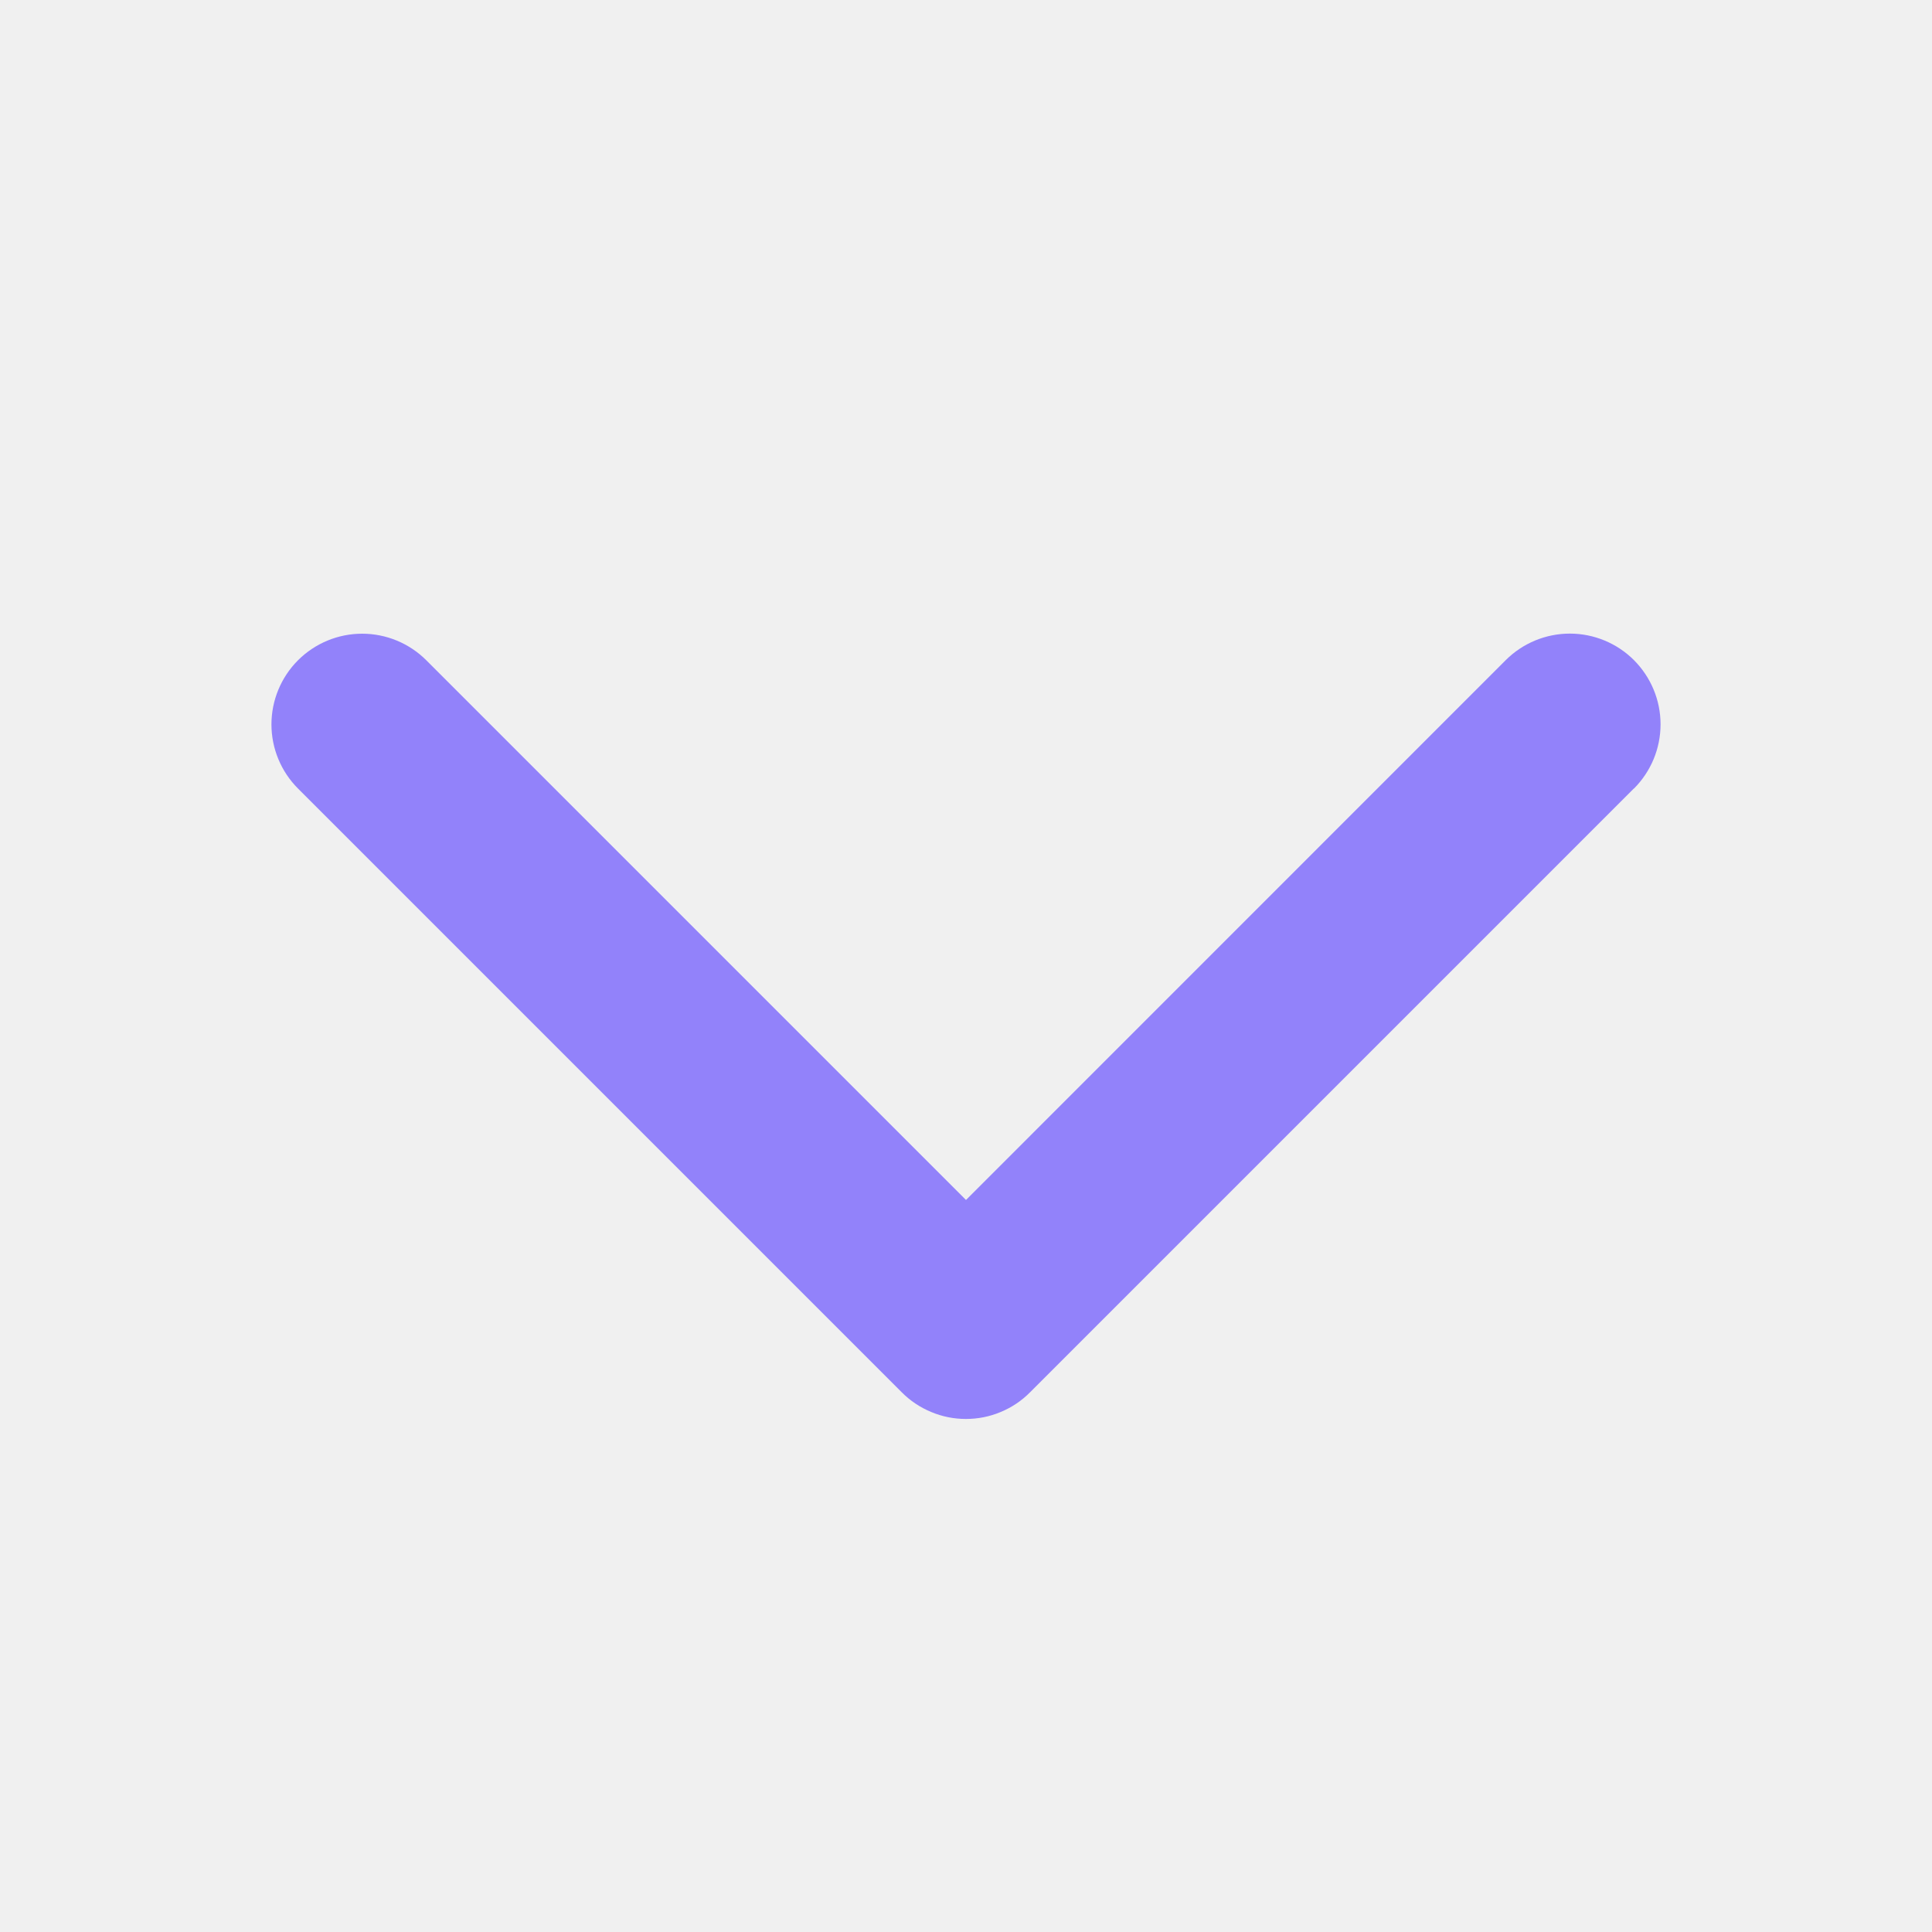
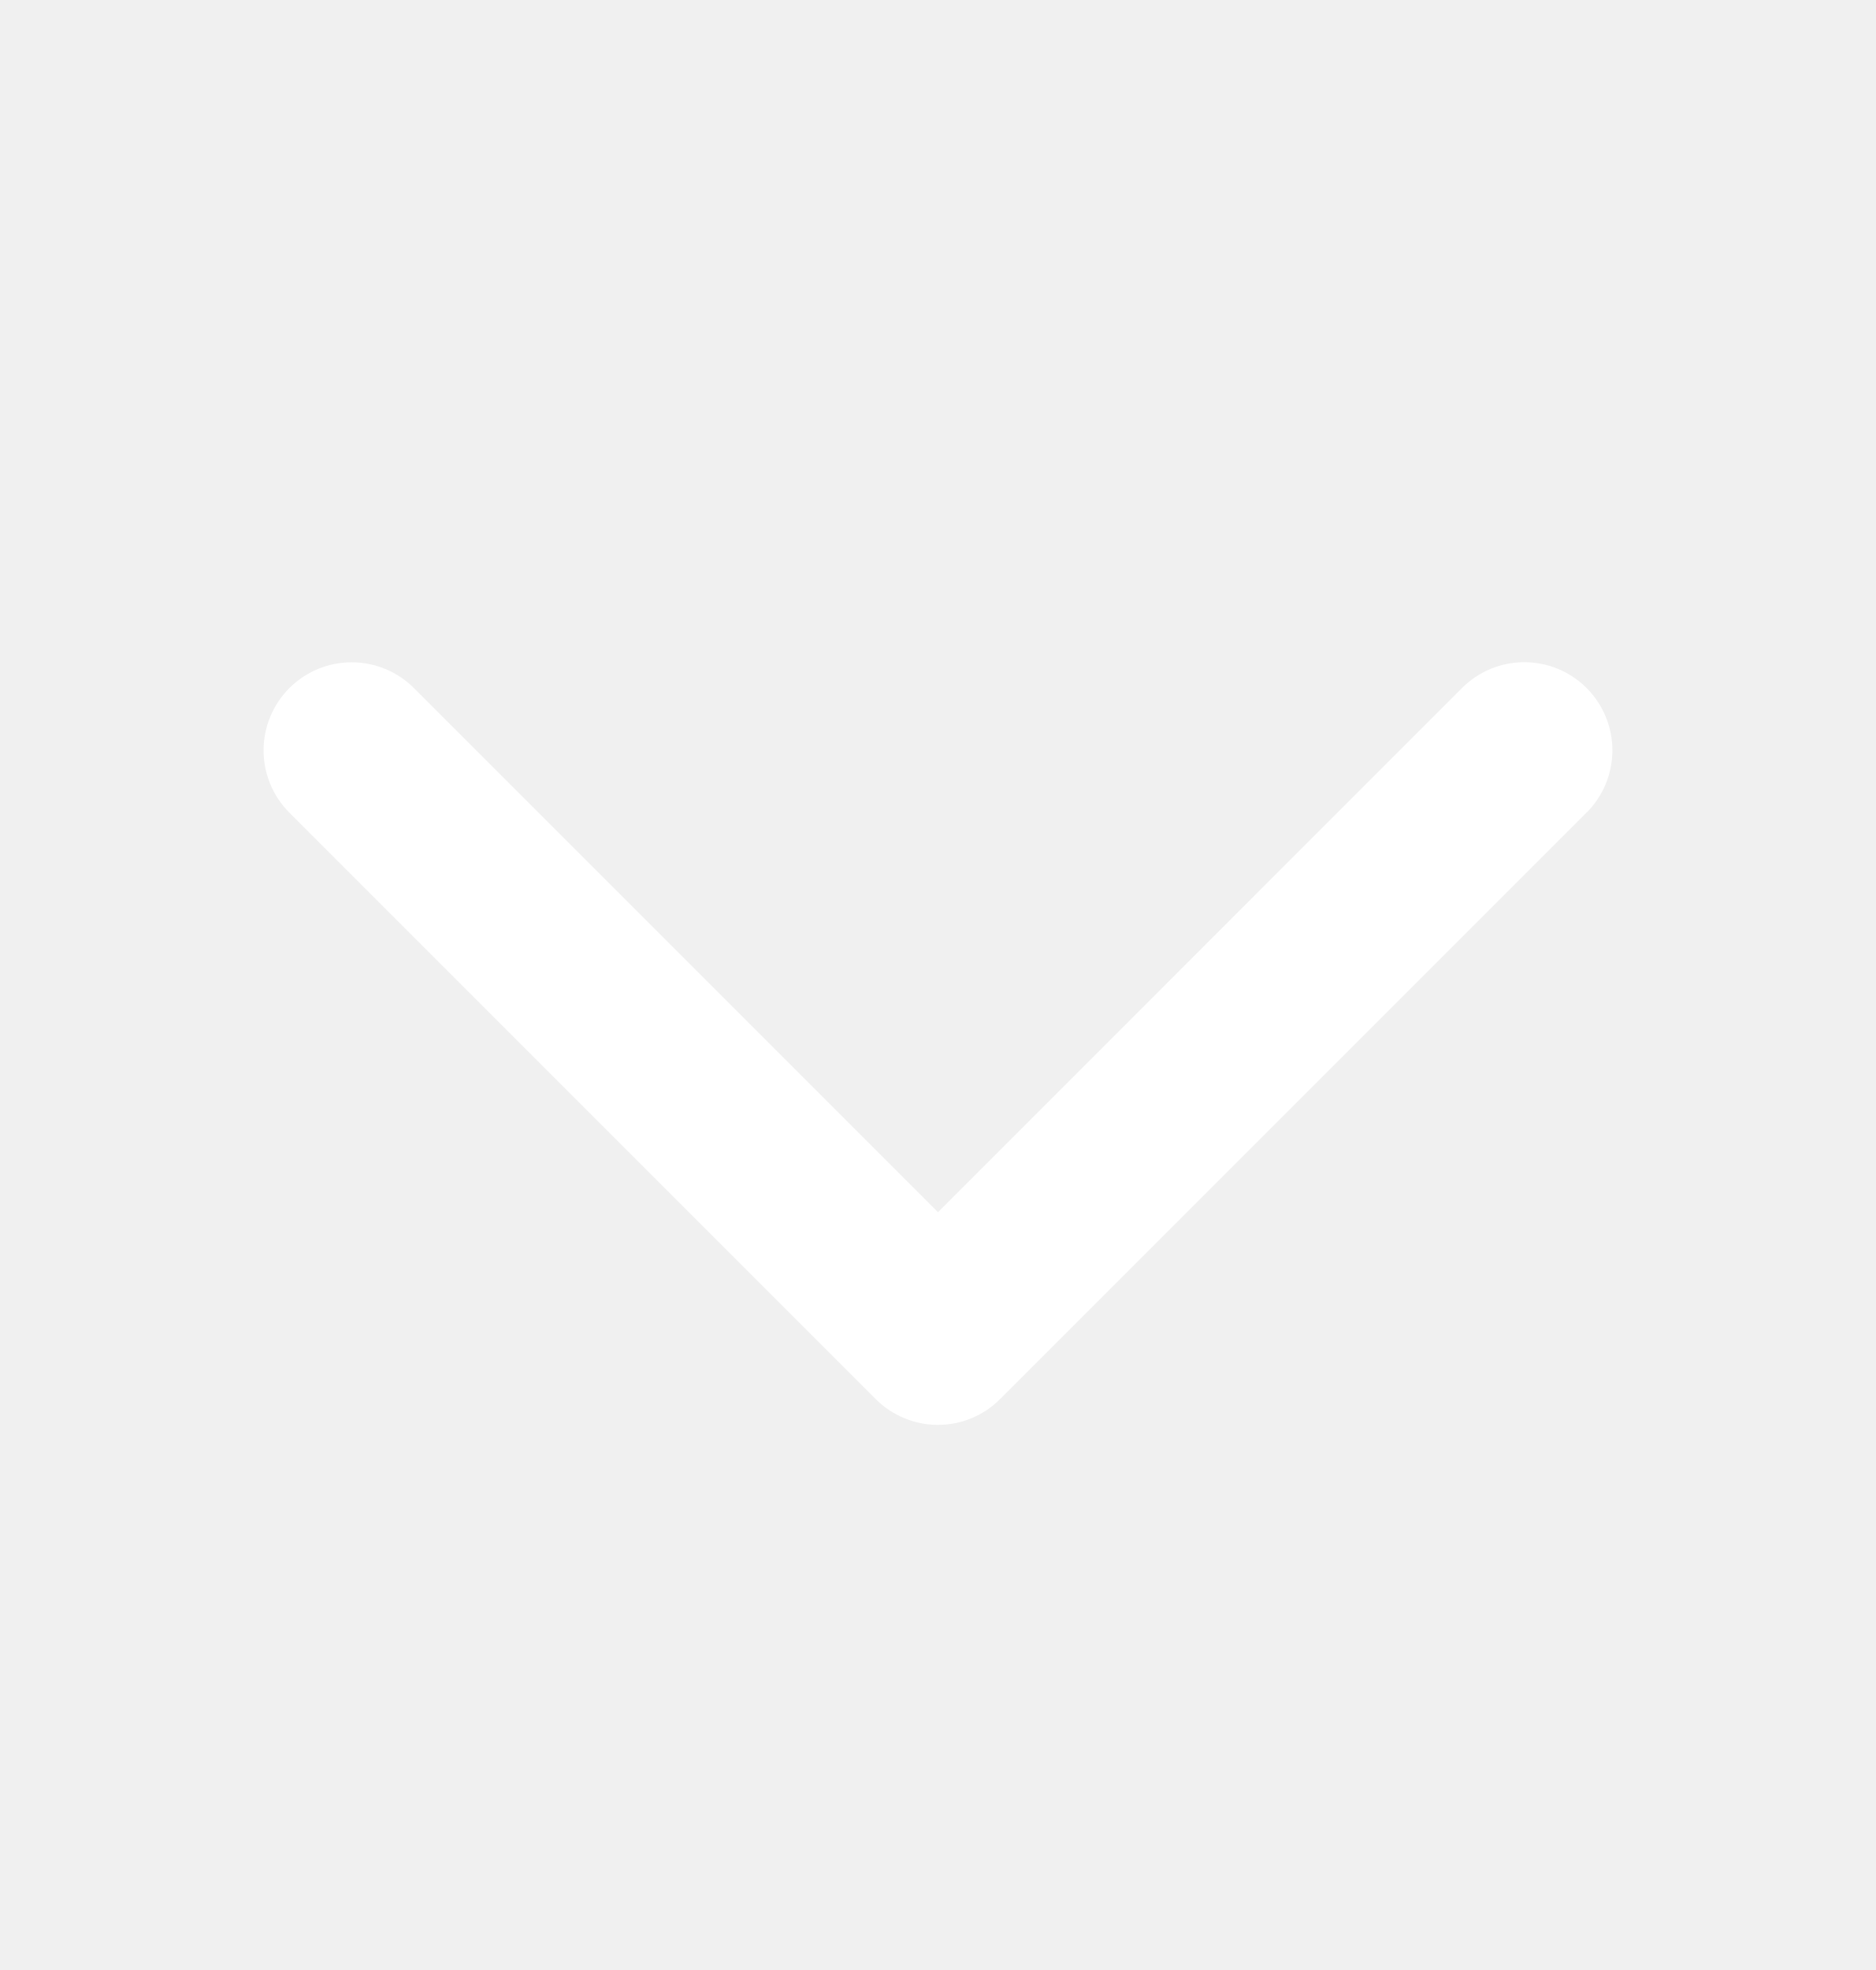
- <svg xmlns="http://www.w3.org/2000/svg" width="20" height="20" viewBox="0 0 20 20" fill="none">
-   <path d="M16.913 8.163L10.663 14.413C10.576 14.501 10.473 14.57 10.359 14.617C10.245 14.665 10.123 14.689 9.999 14.689C9.876 14.689 9.754 14.665 9.64 14.617C9.526 14.57 9.422 14.501 9.335 14.413L3.085 8.163C2.909 7.987 2.81 7.748 2.81 7.499C2.81 7.25 2.909 7.011 3.085 6.835C3.261 6.659 3.5 6.56 3.749 6.56C3.998 6.56 4.237 6.659 4.413 6.835L10 12.422L15.587 6.834C15.763 6.658 16.002 6.559 16.251 6.559C16.5 6.559 16.739 6.658 16.915 6.834C17.091 7.011 17.19 7.249 17.19 7.498C17.19 7.748 17.091 7.986 16.915 8.163L16.913 8.163Z" fill="#9282FA" />
+ <svg xmlns="http://www.w3.org/2000/svg" width="20" height="21" viewBox="0 0 20 21" fill="none">
+   <path d="M16.913 8.663L10.663 14.913C10.576 15.001 10.473 15.07 10.359 15.117C10.245 15.165 10.123 15.189 9.999 15.189C9.876 15.189 9.754 15.165 9.64 15.117C9.526 15.07 9.422 15.001 9.335 14.913L3.085 8.663C2.909 8.487 2.81 8.248 2.81 7.999C2.81 7.75 2.909 7.511 3.085 7.335C3.261 7.159 3.5 7.06 3.749 7.06C3.998 7.06 4.237 7.159 4.413 7.335L10 12.922L15.587 7.334C15.763 7.158 16.002 7.059 16.251 7.059C16.5 7.059 16.739 7.158 16.915 7.334C17.091 7.511 17.19 7.749 17.19 7.998C17.19 8.248 17.091 8.486 16.915 8.663L16.913 8.663Z" fill="white" />
</svg>
